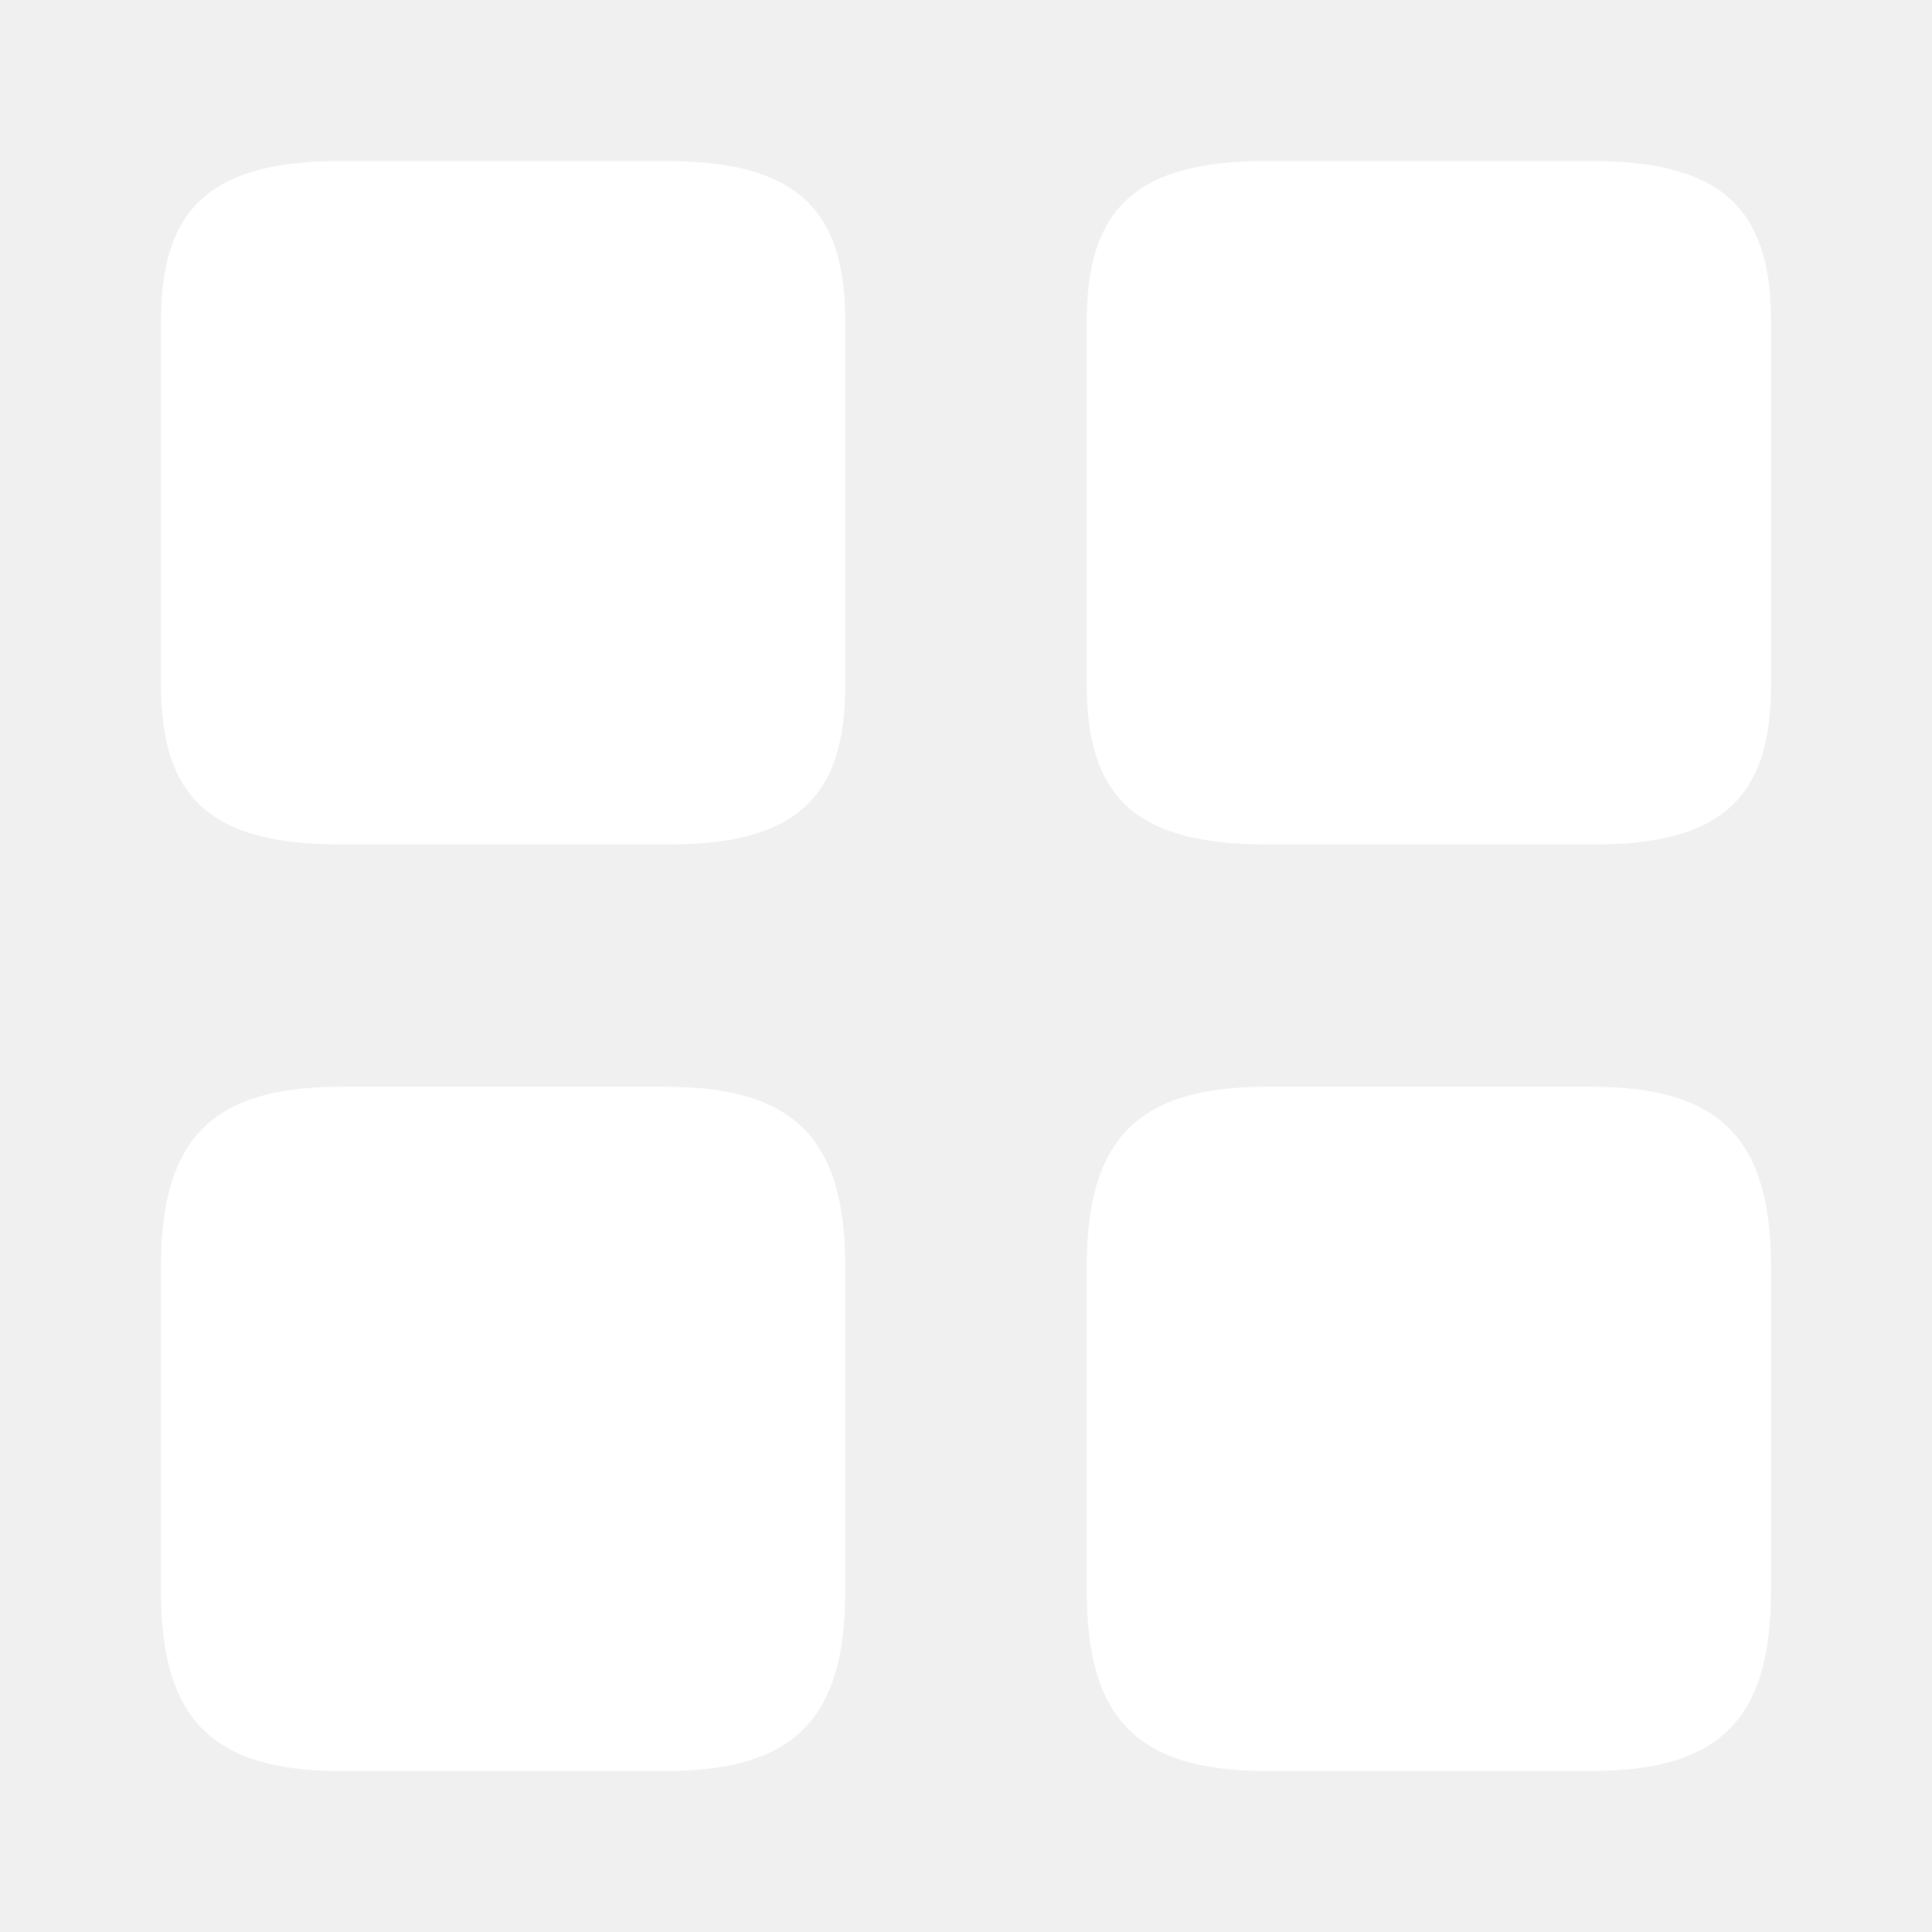
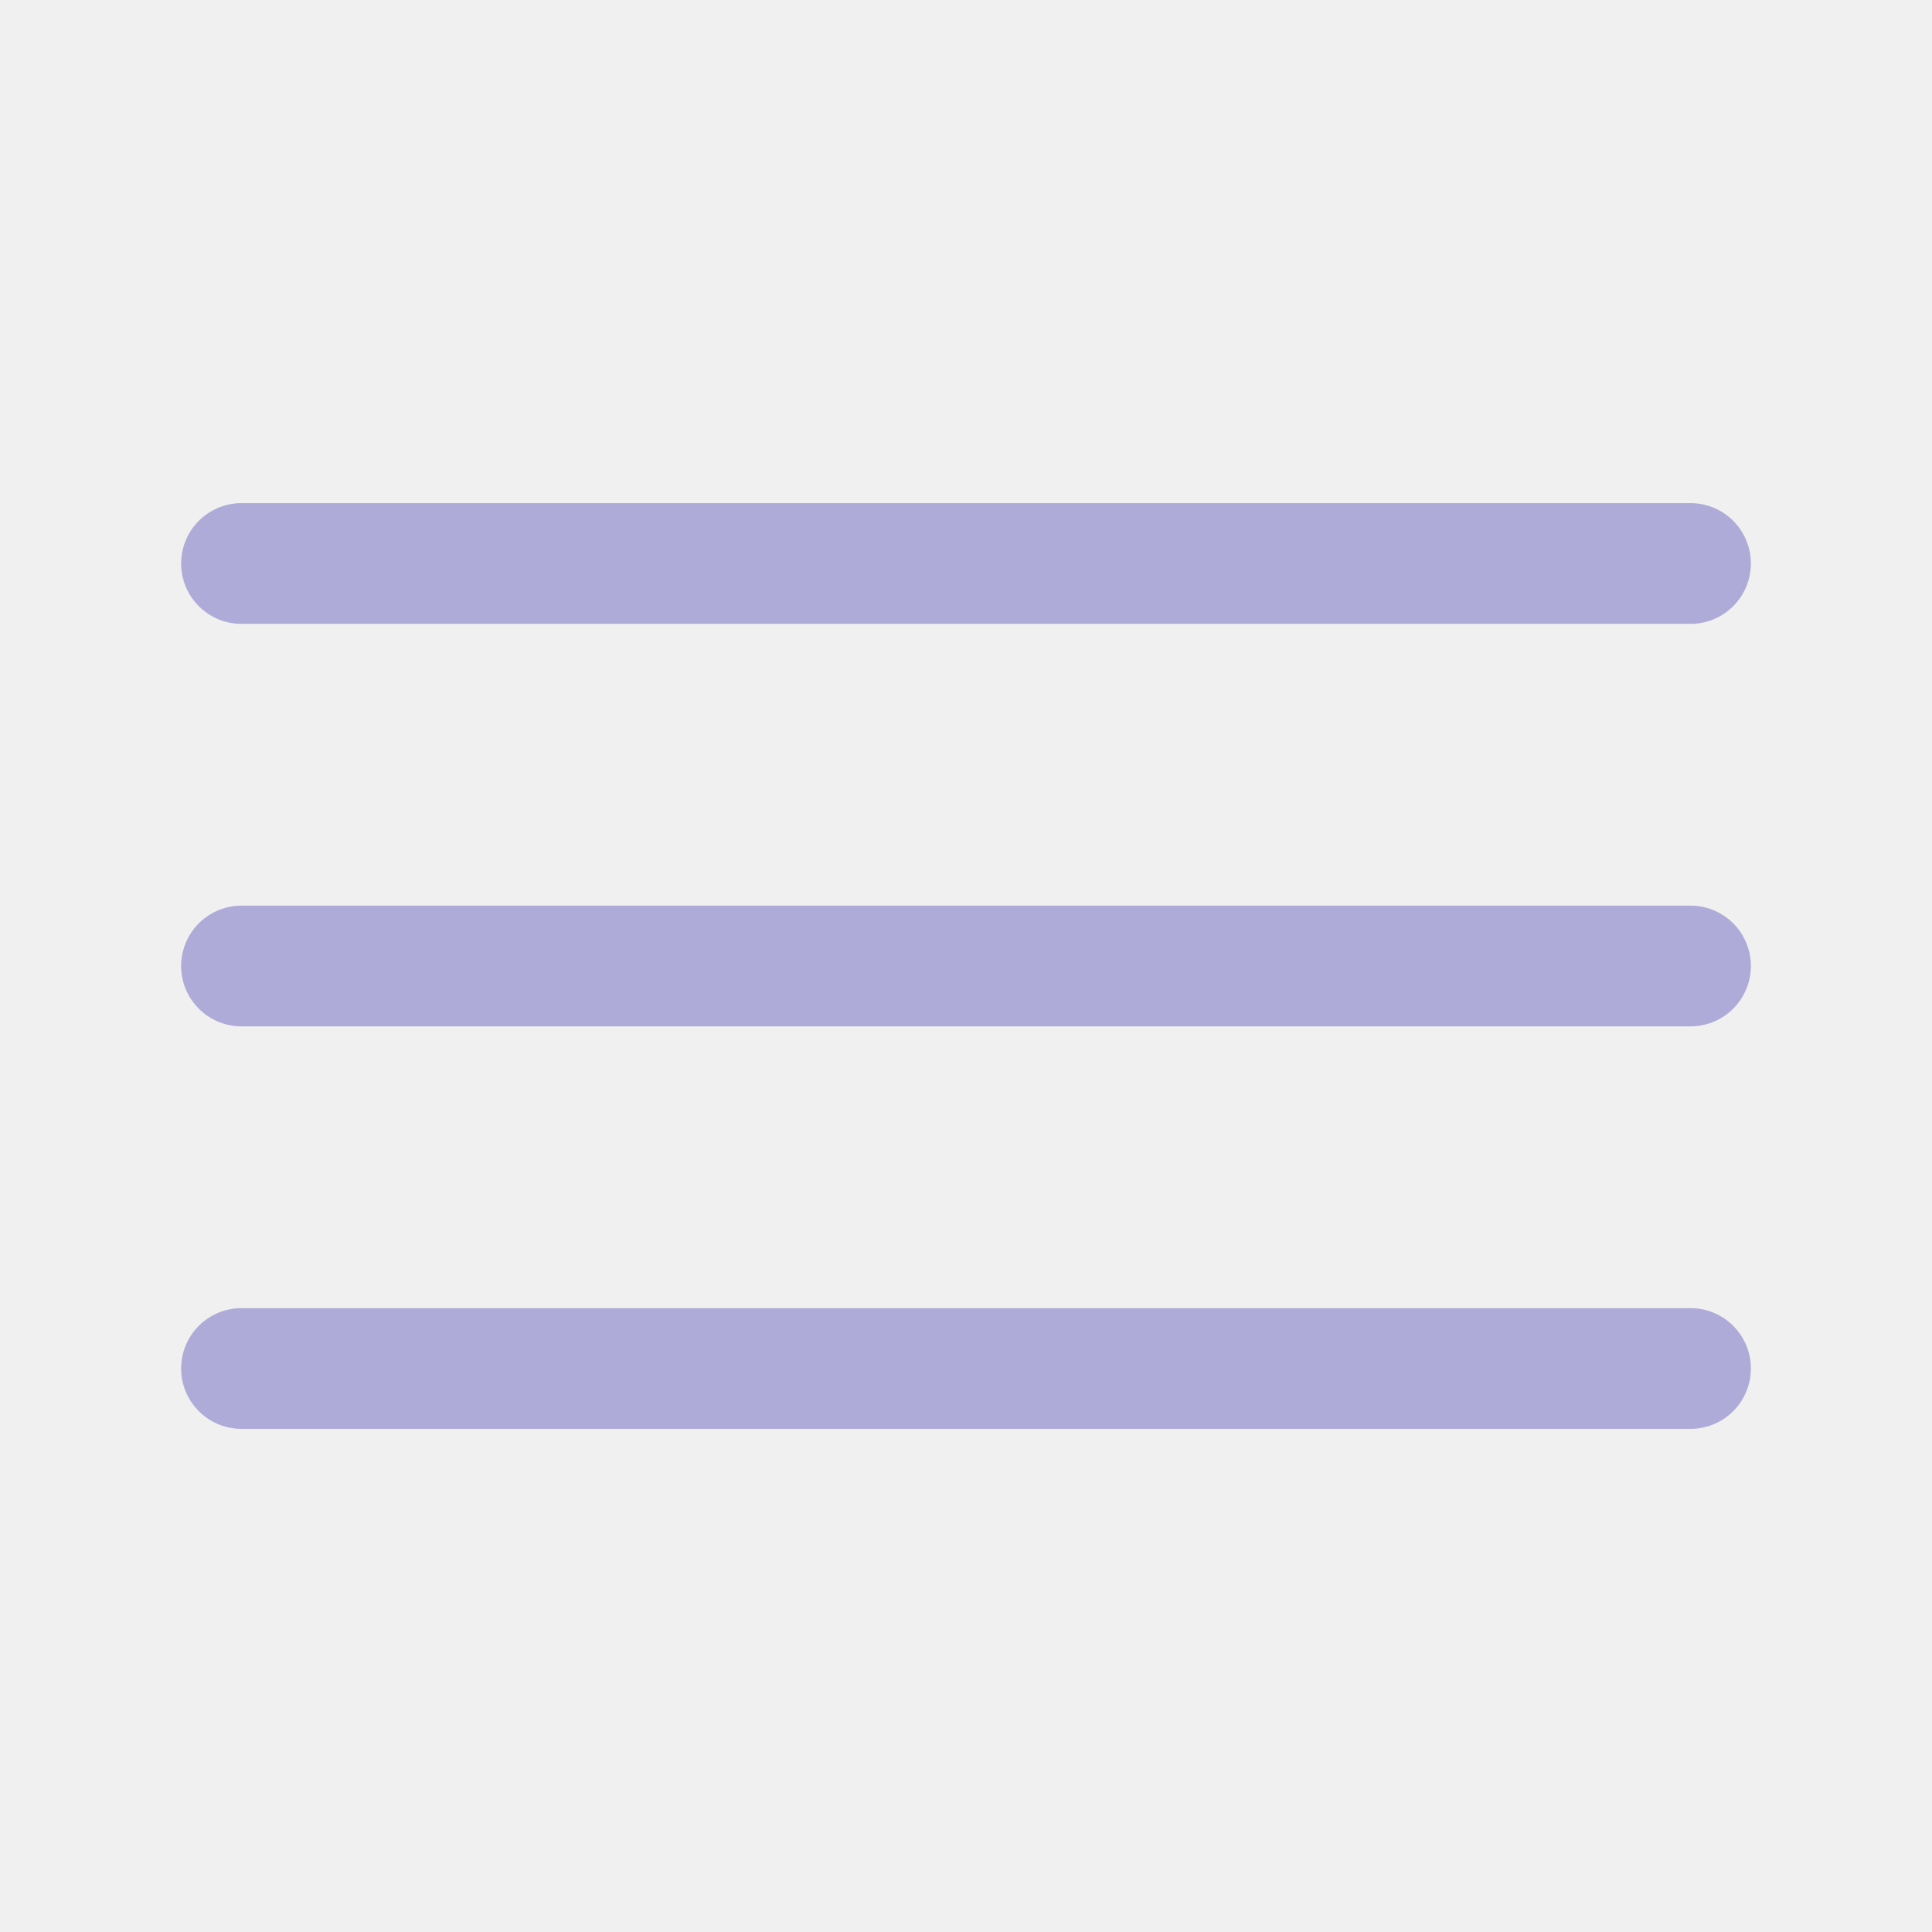
<svg xmlns="http://www.w3.org/2000/svg" width="24" height="24" viewBox="0 0 24 24" fill="none">
-   <path d="M22 8.52V3.98C22 2.57 21.36 2 19.77 2H15.73C14.14 2 13.5 2.57 13.5 3.98V8.51C13.5 9.93 14.14 10.49 15.73 10.49H19.77C21.36 10.5 22 9.93 22 8.52Z" fill="white" />
-   <path d="M22 19.77V15.73C22 14.14 21.36 13.5 19.77 13.5H15.73C14.14 13.5 13.5 14.14 13.5 15.73V19.77C13.5 21.36 14.14 22 15.73 22H19.77C21.36 22 22 21.36 22 19.77Z" fill="white" />
-   <path d="M10.5 8.52V3.98C10.5 2.57 9.86 2 8.27 2H4.23C2.64 2 2 2.57 2 3.98V8.51C2 9.93 2.64 10.49 4.23 10.49H8.27C9.86 10.5 10.5 9.93 10.5 8.52Z" fill="white" />
-   <path d="M10.5 19.77V15.73C10.5 14.14 9.86 13.5 8.27 13.5H4.23C2.64 13.5 2 14.14 2 15.73V19.77C2 21.36 2.64 22 4.23 22H8.27C9.86 22 10.5 21.36 10.5 19.77Z" fill="white" />
+   <path d="M3 7H21" stroke="#AEABD8" stroke-width="1.5" stroke-linecap="round" />
+   <path d="M3 12H21" stroke="#AEABD8" stroke-width="1.5" stroke-linecap="round" />
+   <path d="M3 17H21" stroke="#AEABD8" stroke-width="1.5" stroke-linecap="round" />
</svg>
